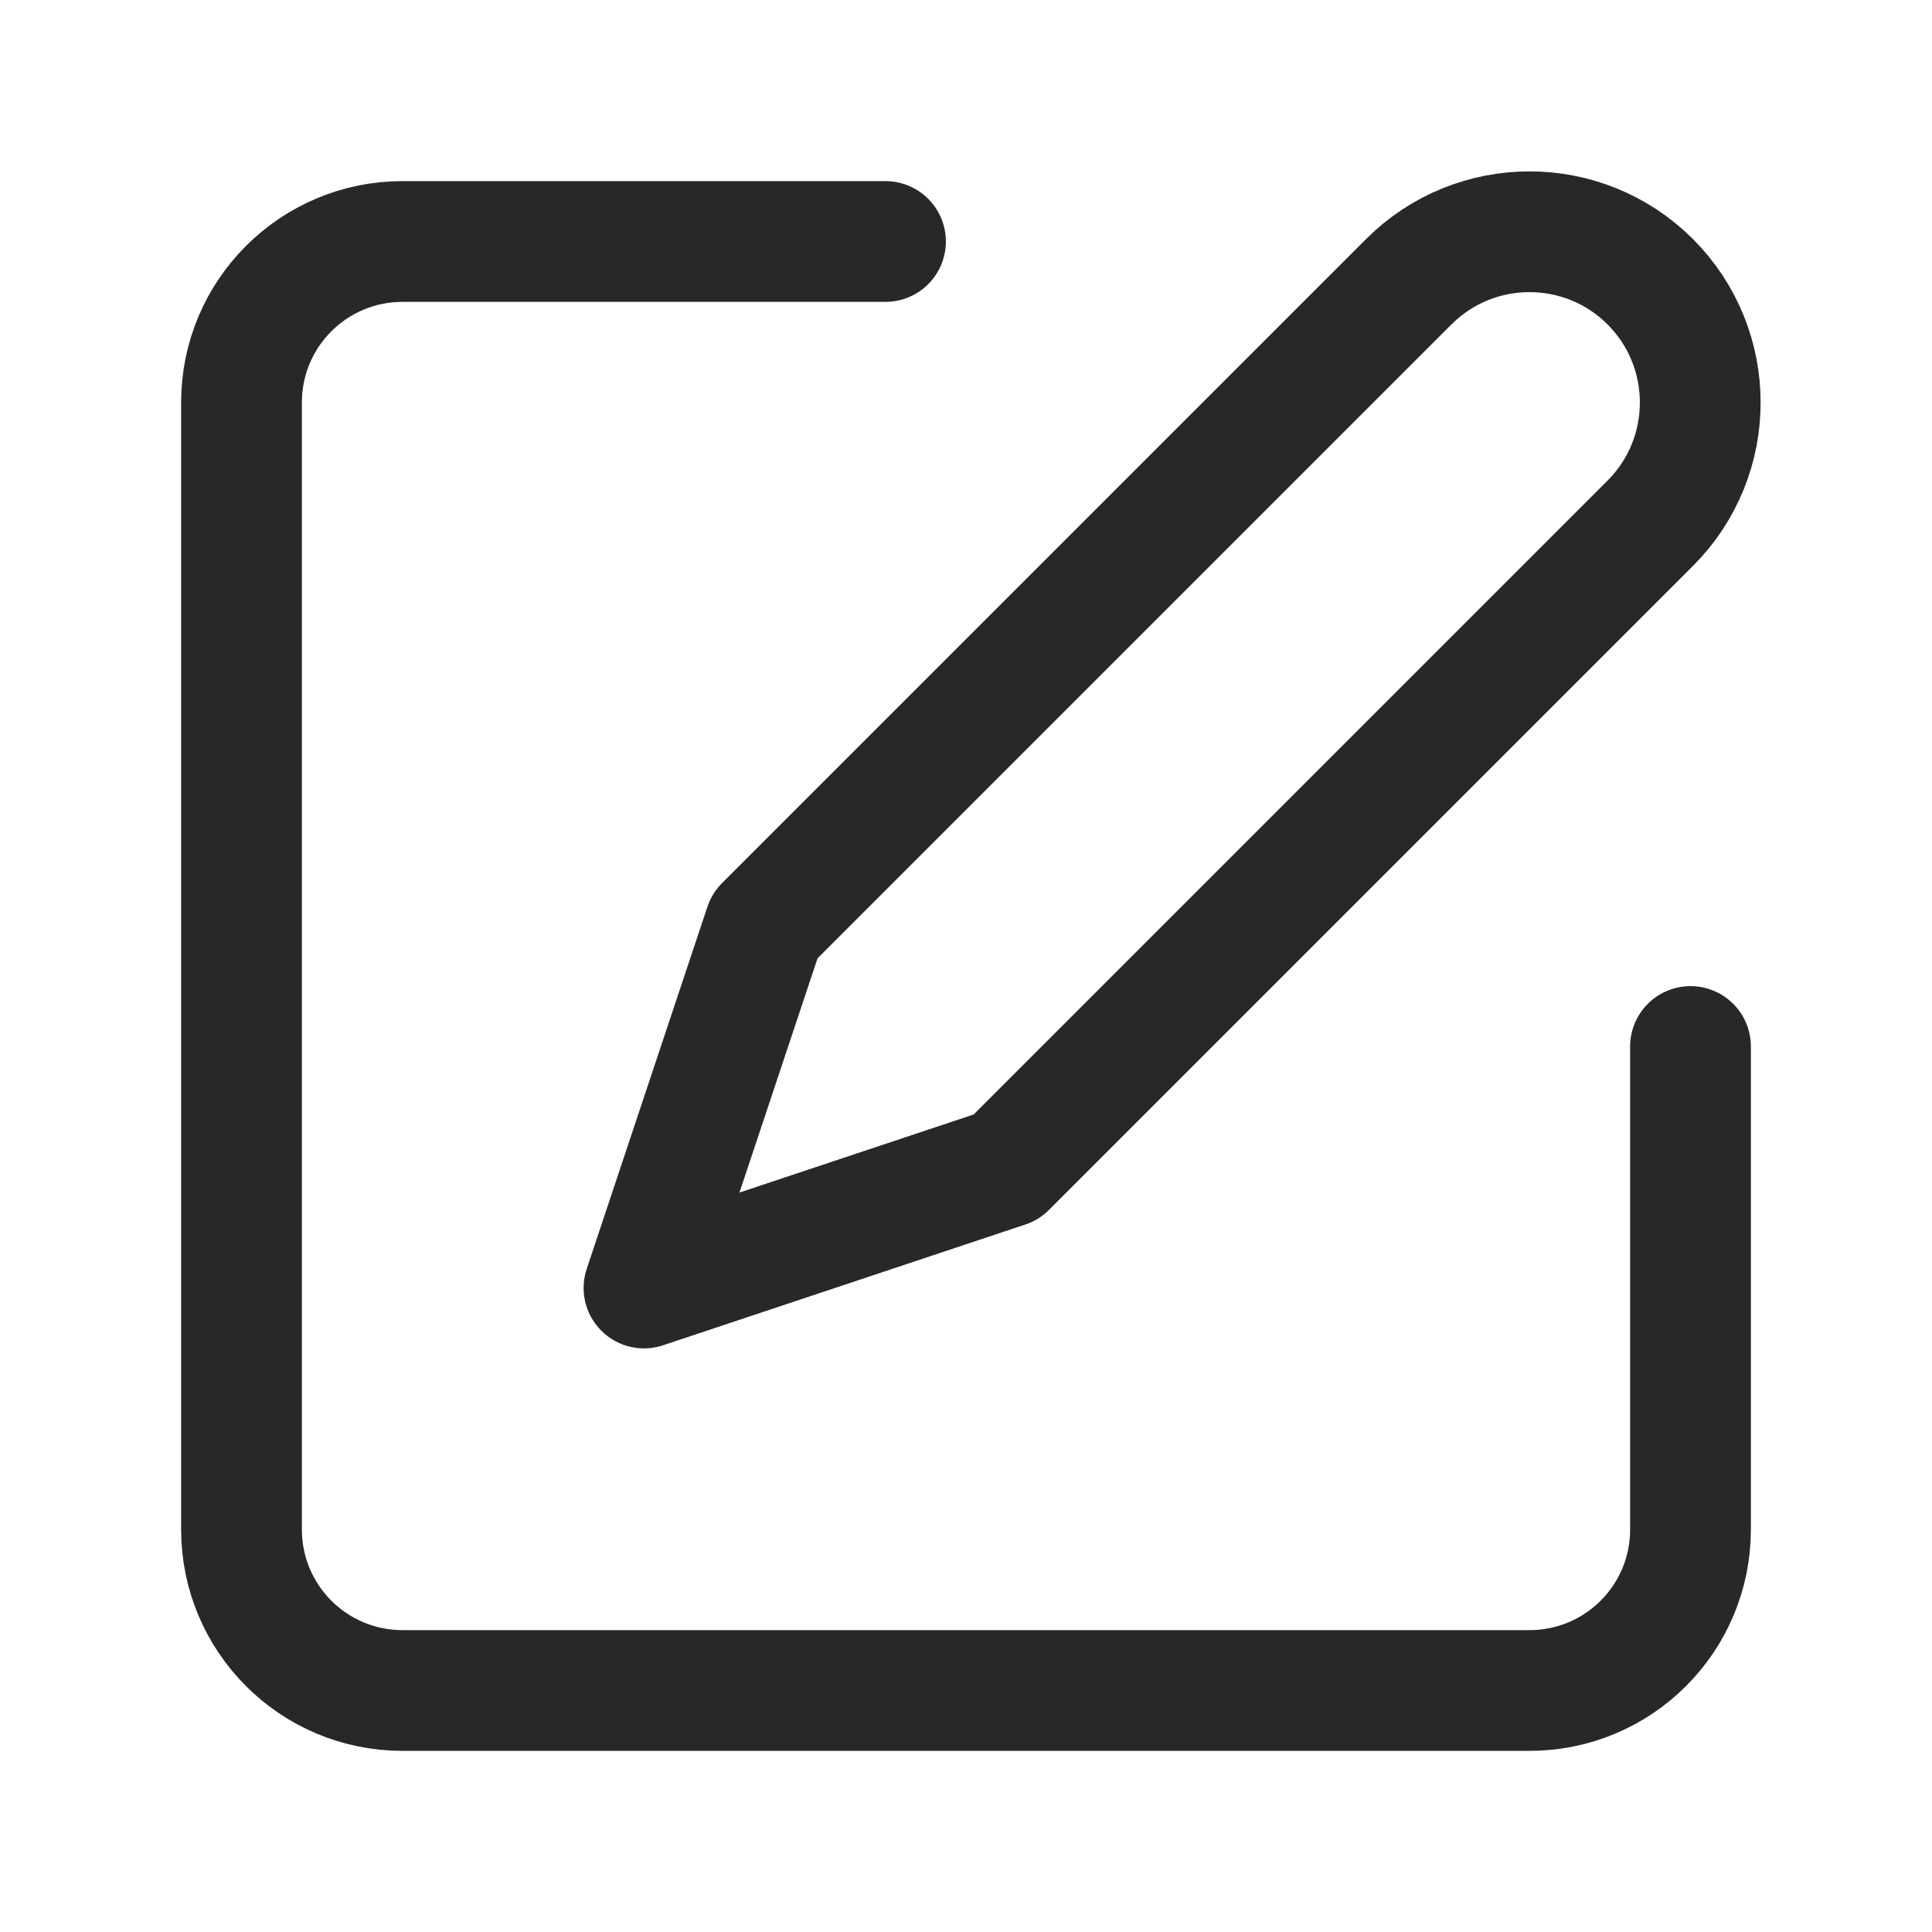
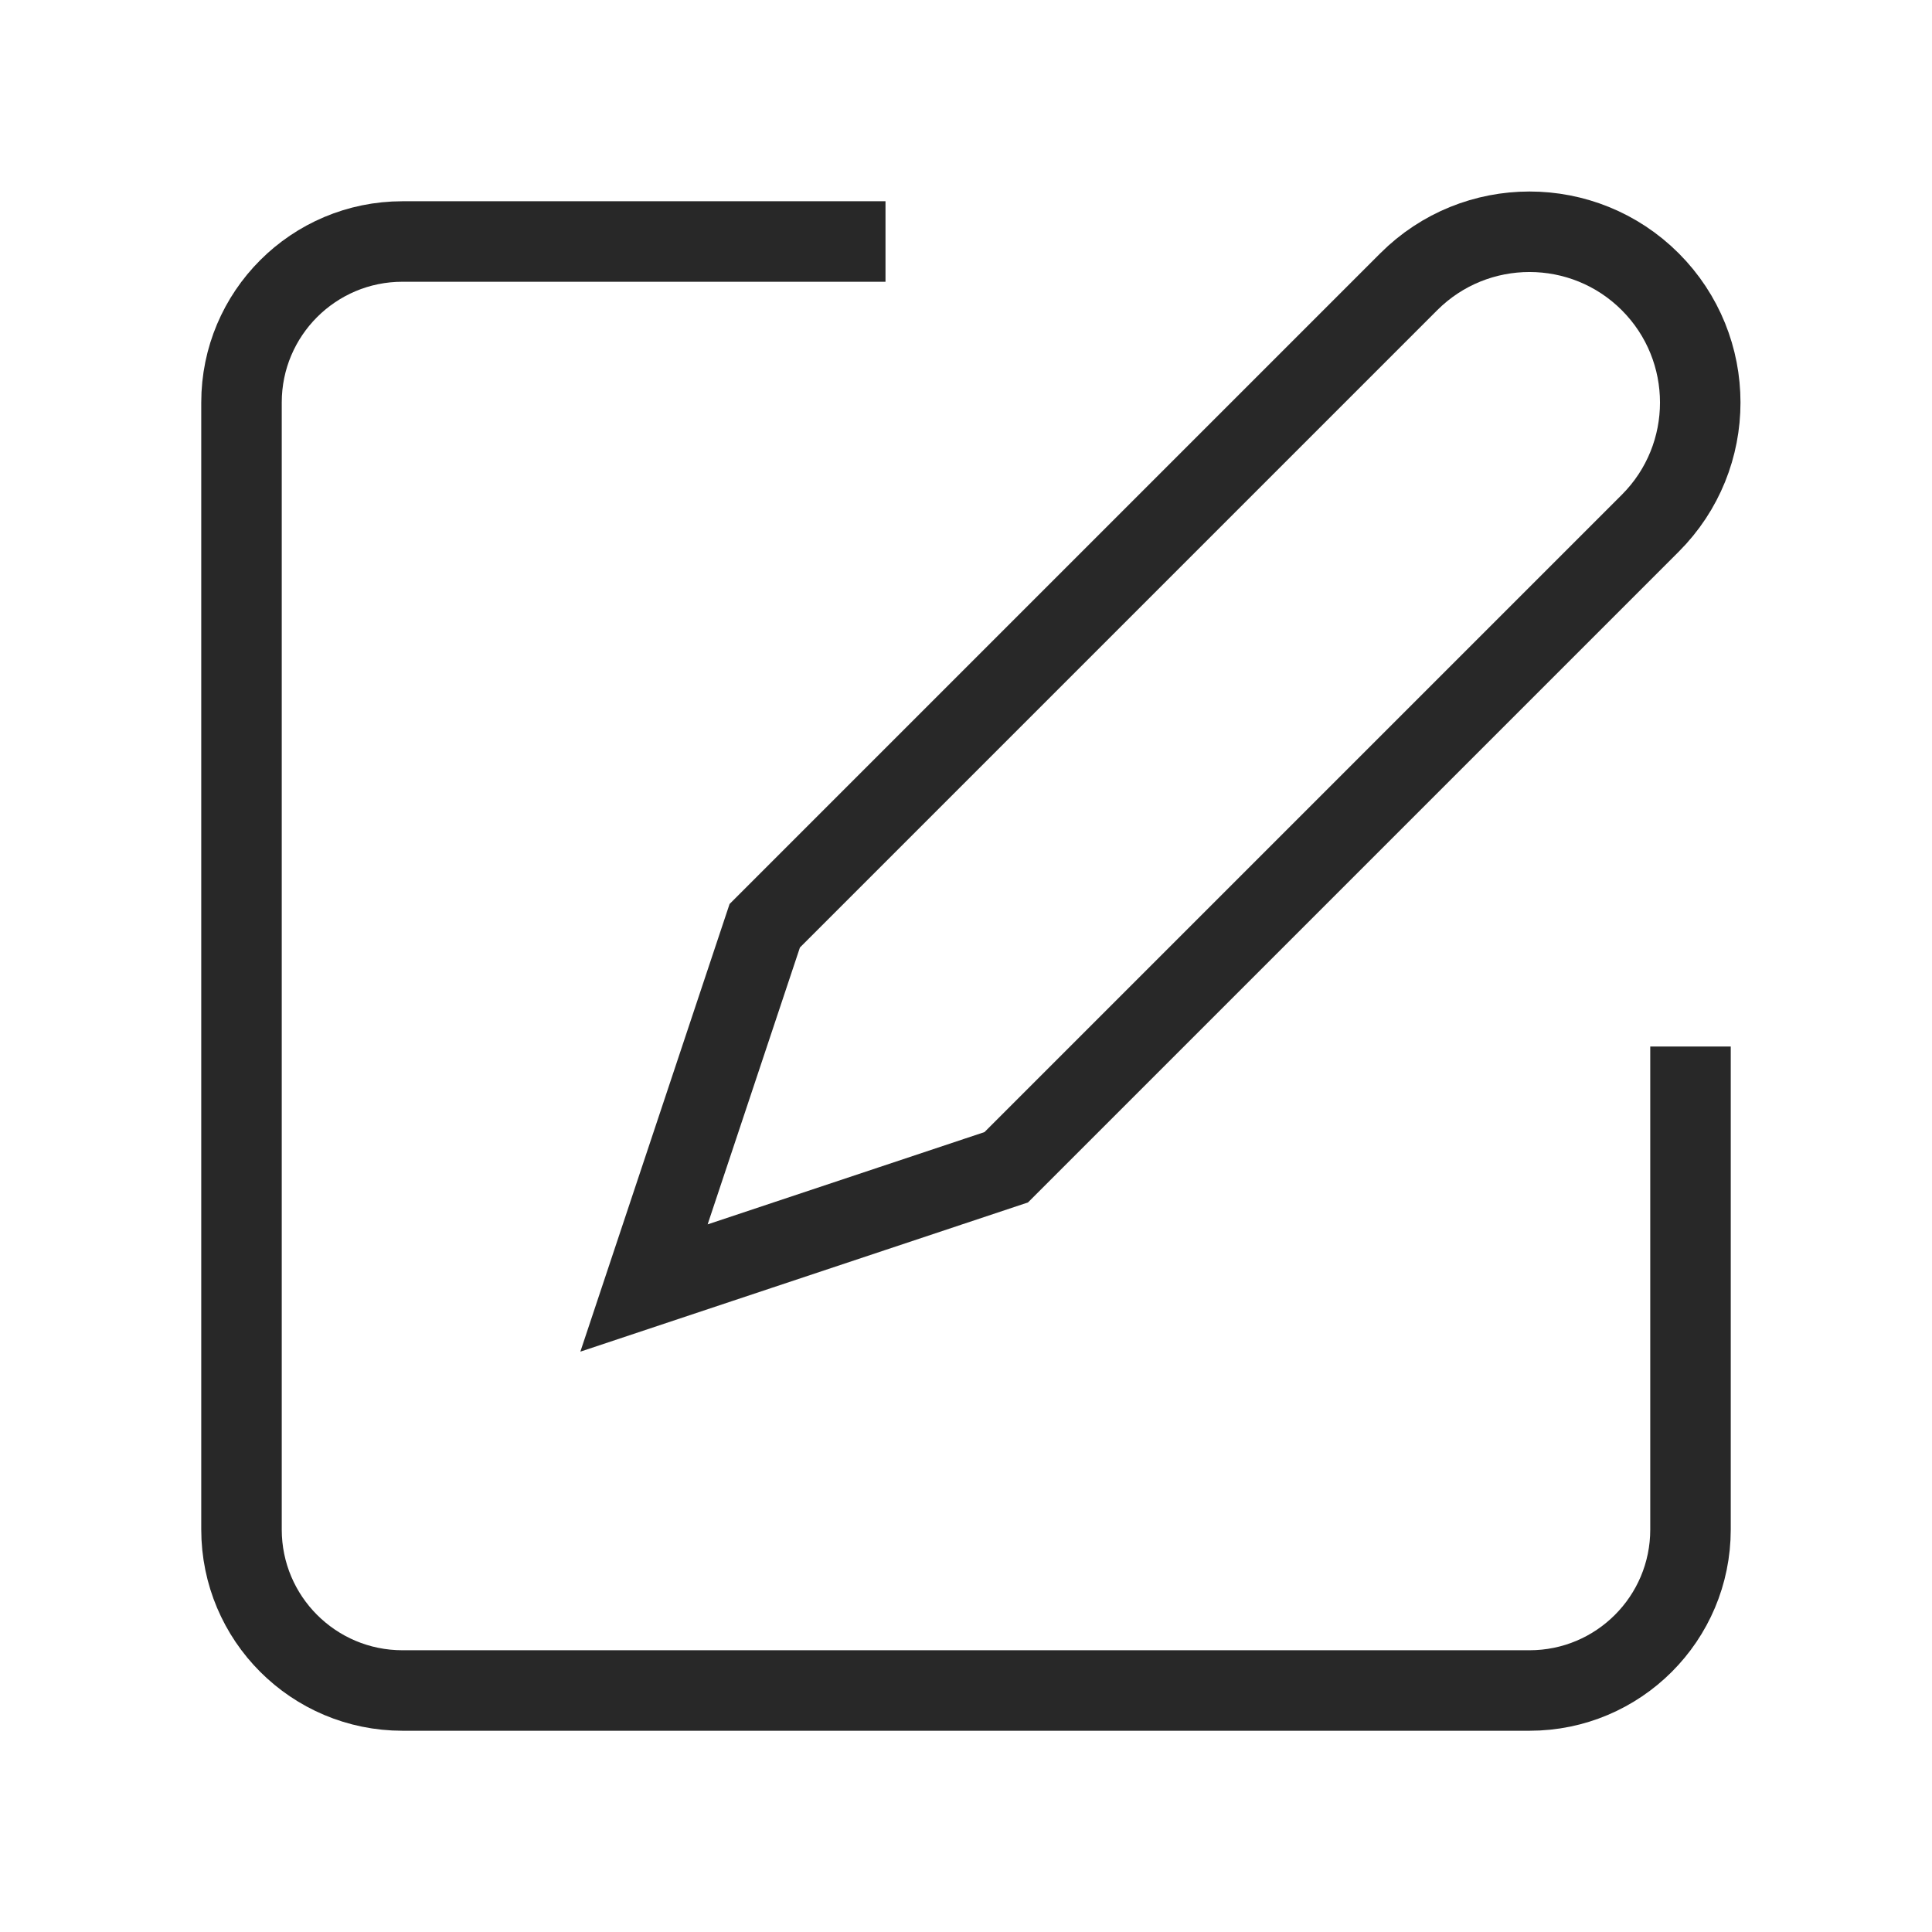
<svg xmlns="http://www.w3.org/2000/svg" width="24" height="24" viewBox="0 0 24 24" fill="none">
-   <path d="M11 3H5C3.895 3 3 3.895 3 5V19C3 20.105 3.895 21 5 21H19C20.105 21 21 20.105 21 19V13" stroke="#282828" stroke-width="1.5" stroke-linecap="round" stroke-linejoin="round" />
-   <path d="M9.5 11.5L17.5 3.5C18.328 2.672 19.672 2.672 20.5 3.5C21.328 4.329 21.328 5.672 20.5 6.5L12.5 14.5L8 16L9.5 11.5Z" stroke="#282828" stroke-width="1.5" stroke-linecap="round" stroke-linejoin="round" />
+   <path d="M11 3H5C3.895 3 3 3.895 3 5V19C3 20.105 3.895 21 5 21H19C20.105 21 21 20.105 21 19V13" stroke="#282828" strokeWidth="1.5" strokeLinecap="round" strokeLinejoin="round" />
+   <path d="M9.5 11.5L17.5 3.5C18.328 2.672 19.672 2.672 20.5 3.5C21.328 4.329 21.328 5.672 20.5 6.5L12.5 14.5L8 16L9.5 11.5Z" stroke="#282828" strokeWidth="1.5" strokeLinecap="round" strokeLinejoin="round" />
</svg>
